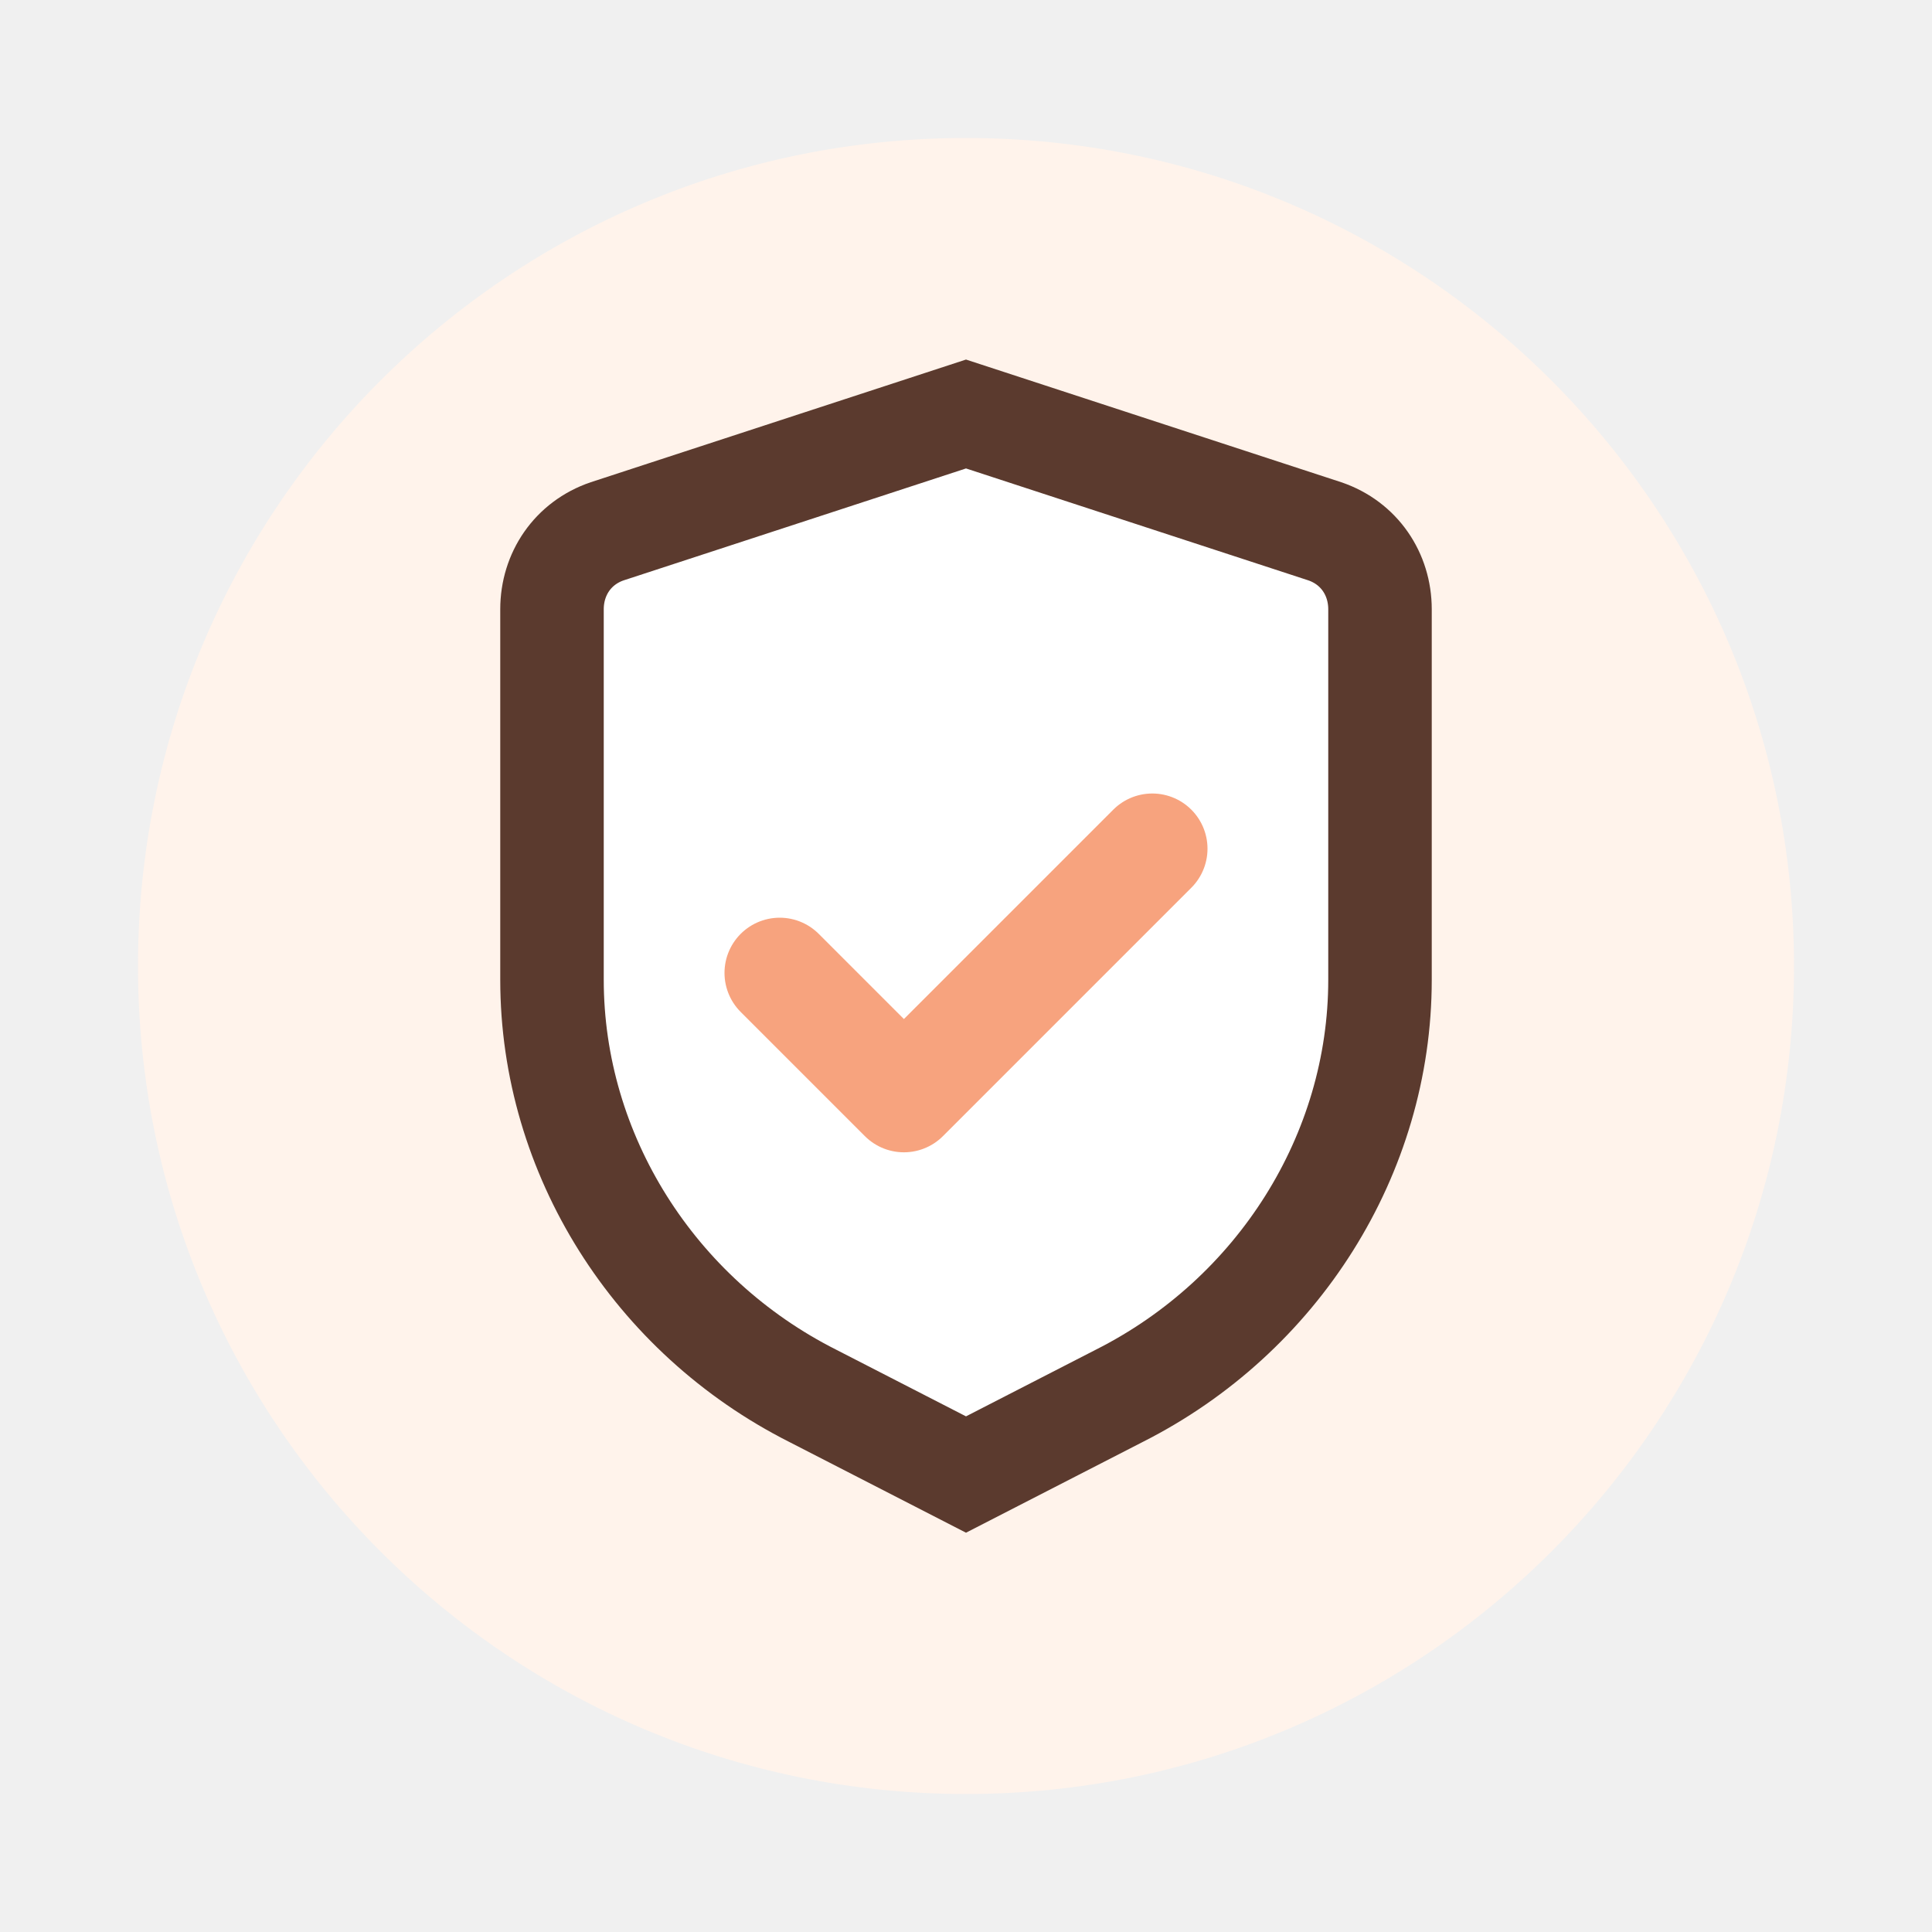
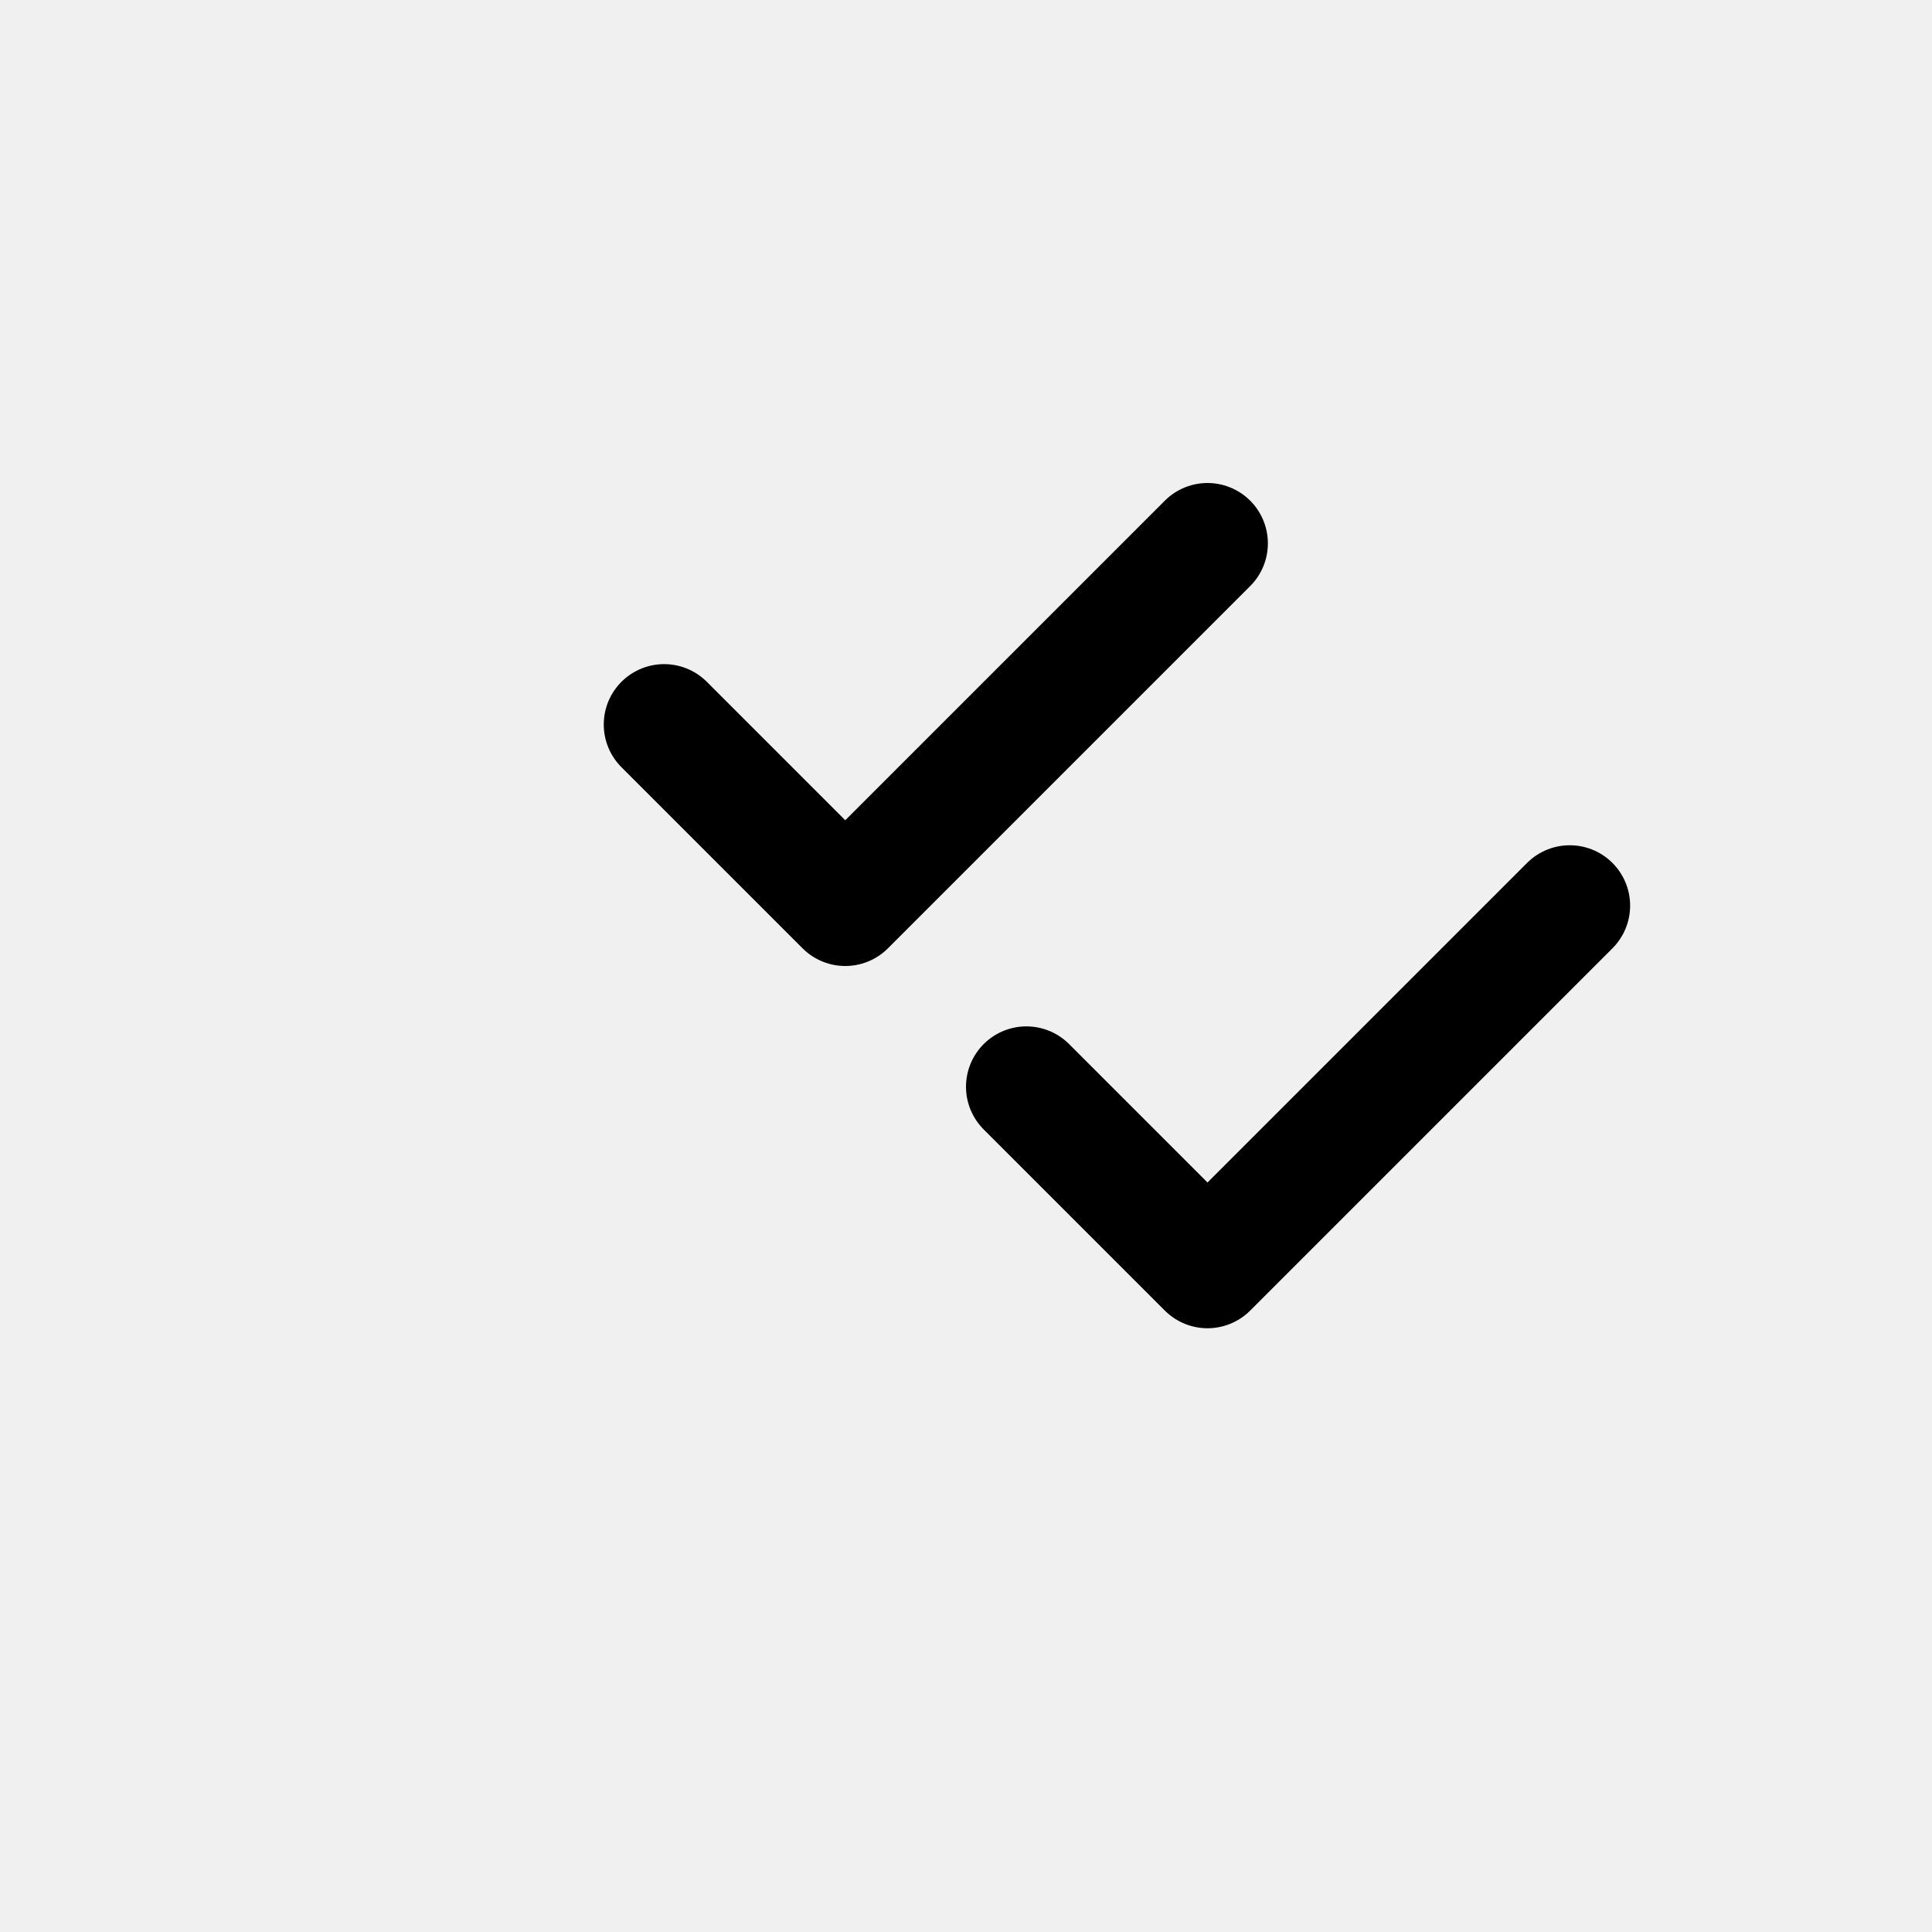
- <svg xmlns="http://www.w3.org/2000/svg" width="28" height="28" viewBox="0 0 28 28" fill="none">
-   <circle cx="14" cy="14" r="12" fill="#FFF3EB" />
-   <path d="M14 6L19.2 7.7C19.7 7.87 20 8.32 20 8.83V14.2C20 16.73 18.52 19.07 16.22 20.23L14 21.37L11.78 20.23C9.48 19.07 8 16.73 8 14.2V8.83C8 8.32 8.3 7.87 8.8 7.7L14 6Z" stroke="#5B3A2E" stroke-width="1.5" fill="white" />
-   <path d="M11.3 14.1L13.1 15.9L16.7 12.3" stroke="#F7A37E" stroke-width="1.6" stroke-linecap="round" stroke-linejoin="round" />
+ <svg xmlns="http://www.w3.org/2000/svg" viewBox="0 0 256 256" width="256" height="256">
+   <rect width="256" height="256" fill="none" />
+   <polyline points="160 72 112 120 88 96" fill="none" stroke="currentColor" stroke-linecap="round" stroke-linejoin="round" stroke-width="16" />
+   <polyline points="208 120 160 168 136 144" fill="none" stroke="currentColor" stroke-linecap="round" stroke-linejoin="round" stroke-width="16" />
</svg>
